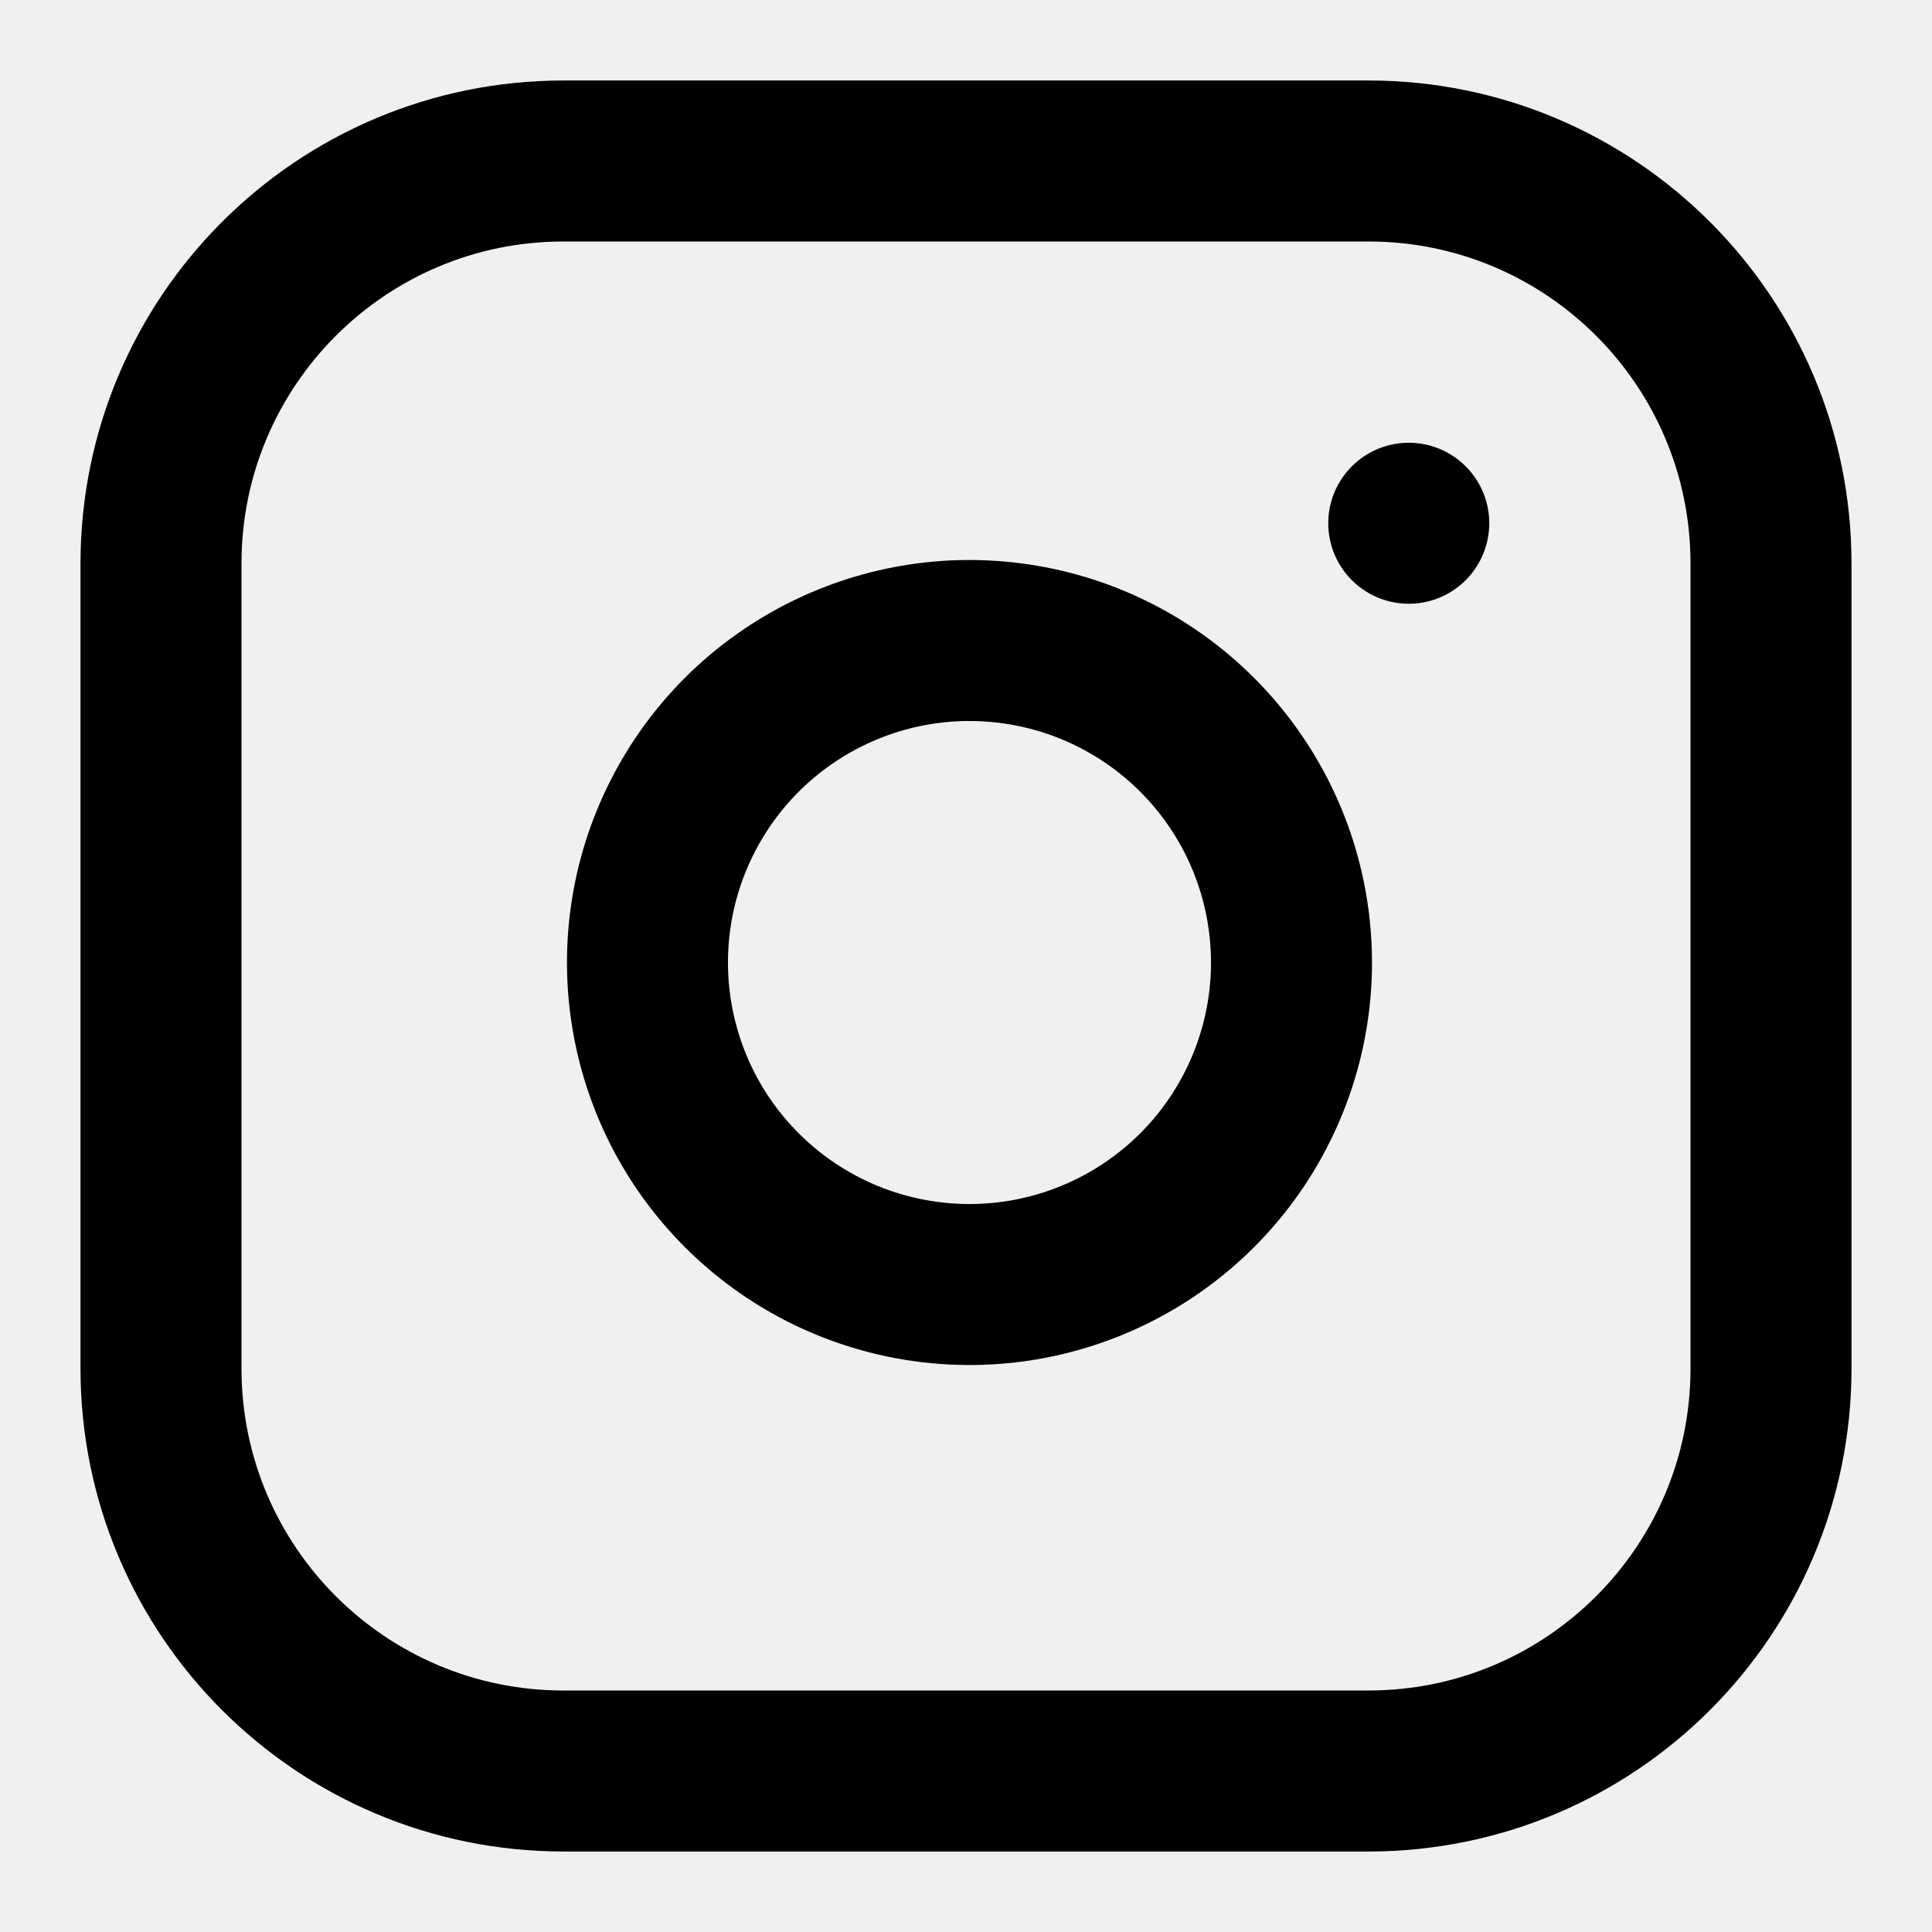
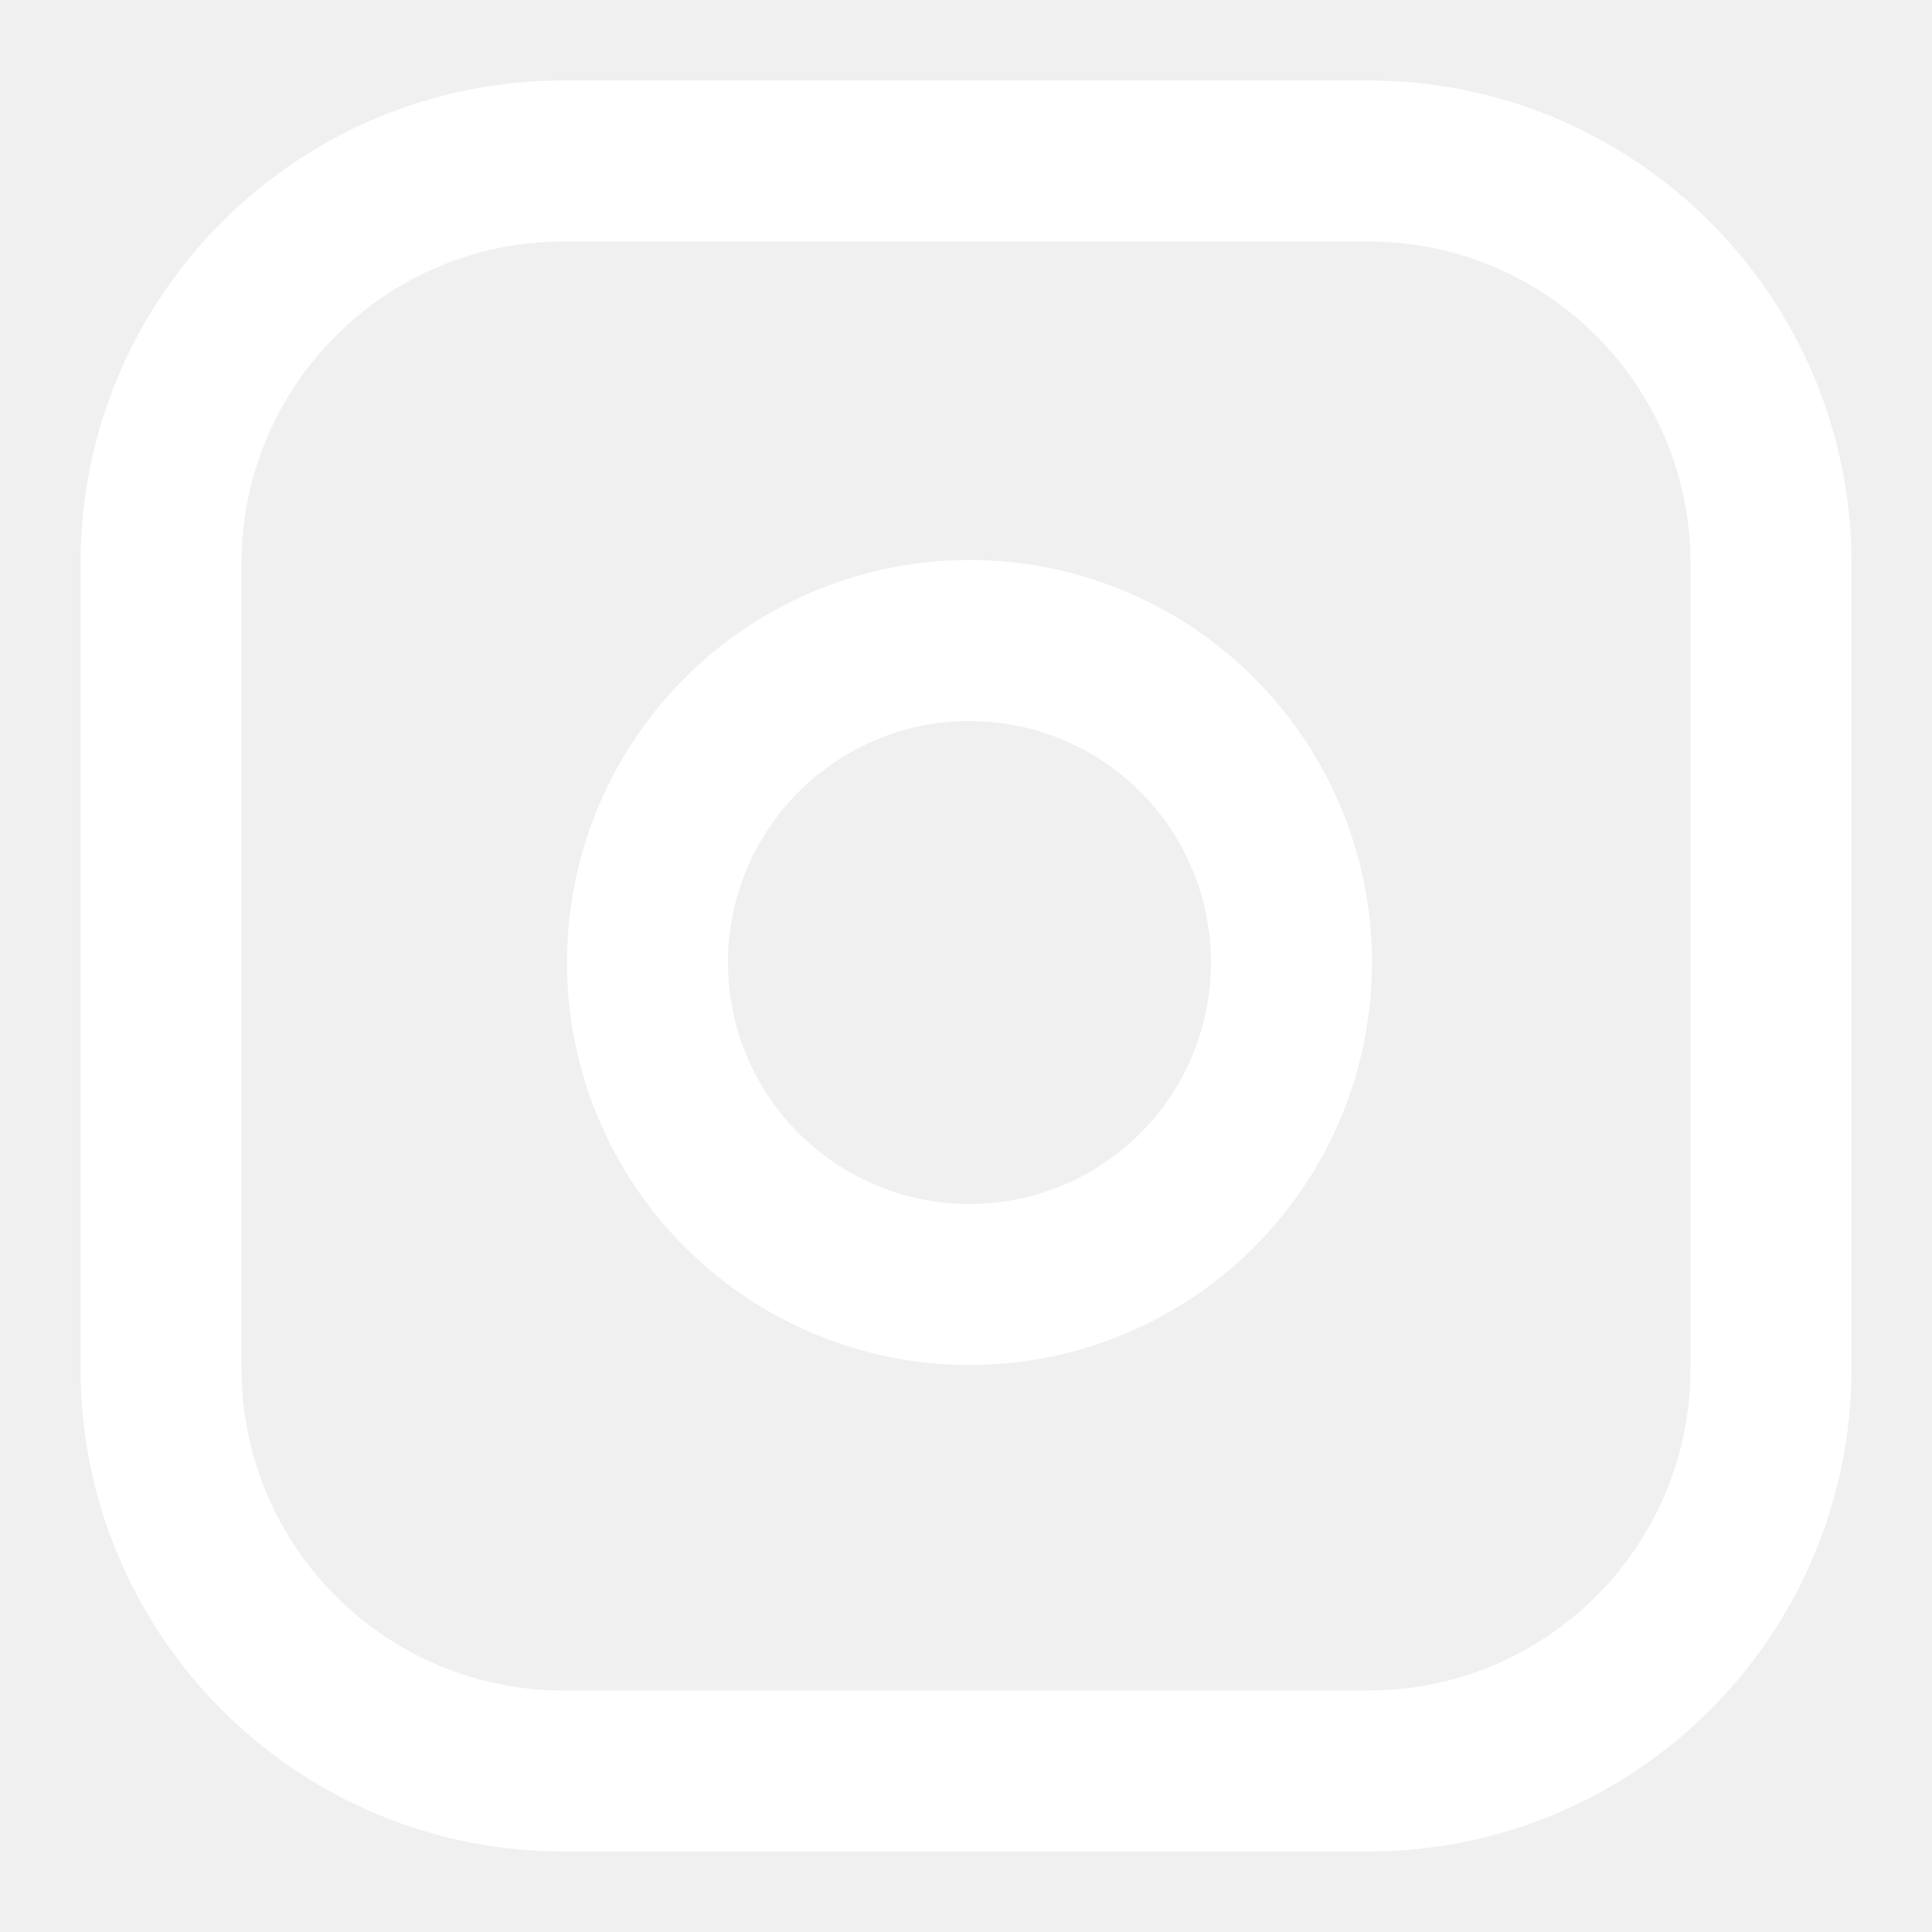
- <svg xmlns="http://www.w3.org/2000/svg" viewBox="0 0 24 24" fill="none" stroke="currentColor" stroke-width="2" stroke-linecap="round" stroke-linejoin="round" class="feather feather-instagram">
-   <rect x="2" y="2" width="20" height="20" rx="5" ry="5" />
-   <path d="M16 11.37A4 4 0 1 1 12.63 8 4 4 0 0 1 16 11.37z" />
-   <line x1="17.5" y1="6.5" x2="17.5" y2="6.5" />
+ <svg xmlns="http://www.w3.org/2000/svg" width="24" height="24" viewBox="0 0 24 24" fill="none">
+   <g clip-path="url(#clip0)">
+     <path d="M17 2H7C4.239 2 2 4.239 2 7V17C2 19.761 4.239 22 7 22H17C19.761 22 22 19.761 22 17V7C22 4.239 19.761 2 17 2Z" stroke="white" stroke-width="2" stroke-linecap="round" stroke-linejoin="round" />
+     <path d="M16 11.37C16.123 12.202 15.981 13.052 15.594 13.799C15.206 14.546 14.593 15.151 13.842 15.53C13.09 15.908 12.239 16.039 11.408 15.906C10.577 15.772 9.81 15.38 9.215 14.785C8.62 14.19 8.228 13.423 8.094 12.592C7.96 11.761 8.092 10.91 8.47 10.158C8.849 9.407 9.454 8.794 10.201 8.406C10.948 8.019 11.798 7.876 12.63 8C13.479 8.126 14.265 8.521 14.872 9.128C15.479 9.735 15.874 10.521 16 11.37Z" stroke="white" stroke-width="2" stroke-linecap="round" stroke-linejoin="round" />
+   </g>
+   <defs>
+     <clipPath id="clip0">
+       <rect width="24" height="24" fill="white" />
+     </clipPath>
+   </defs>
</svg>
